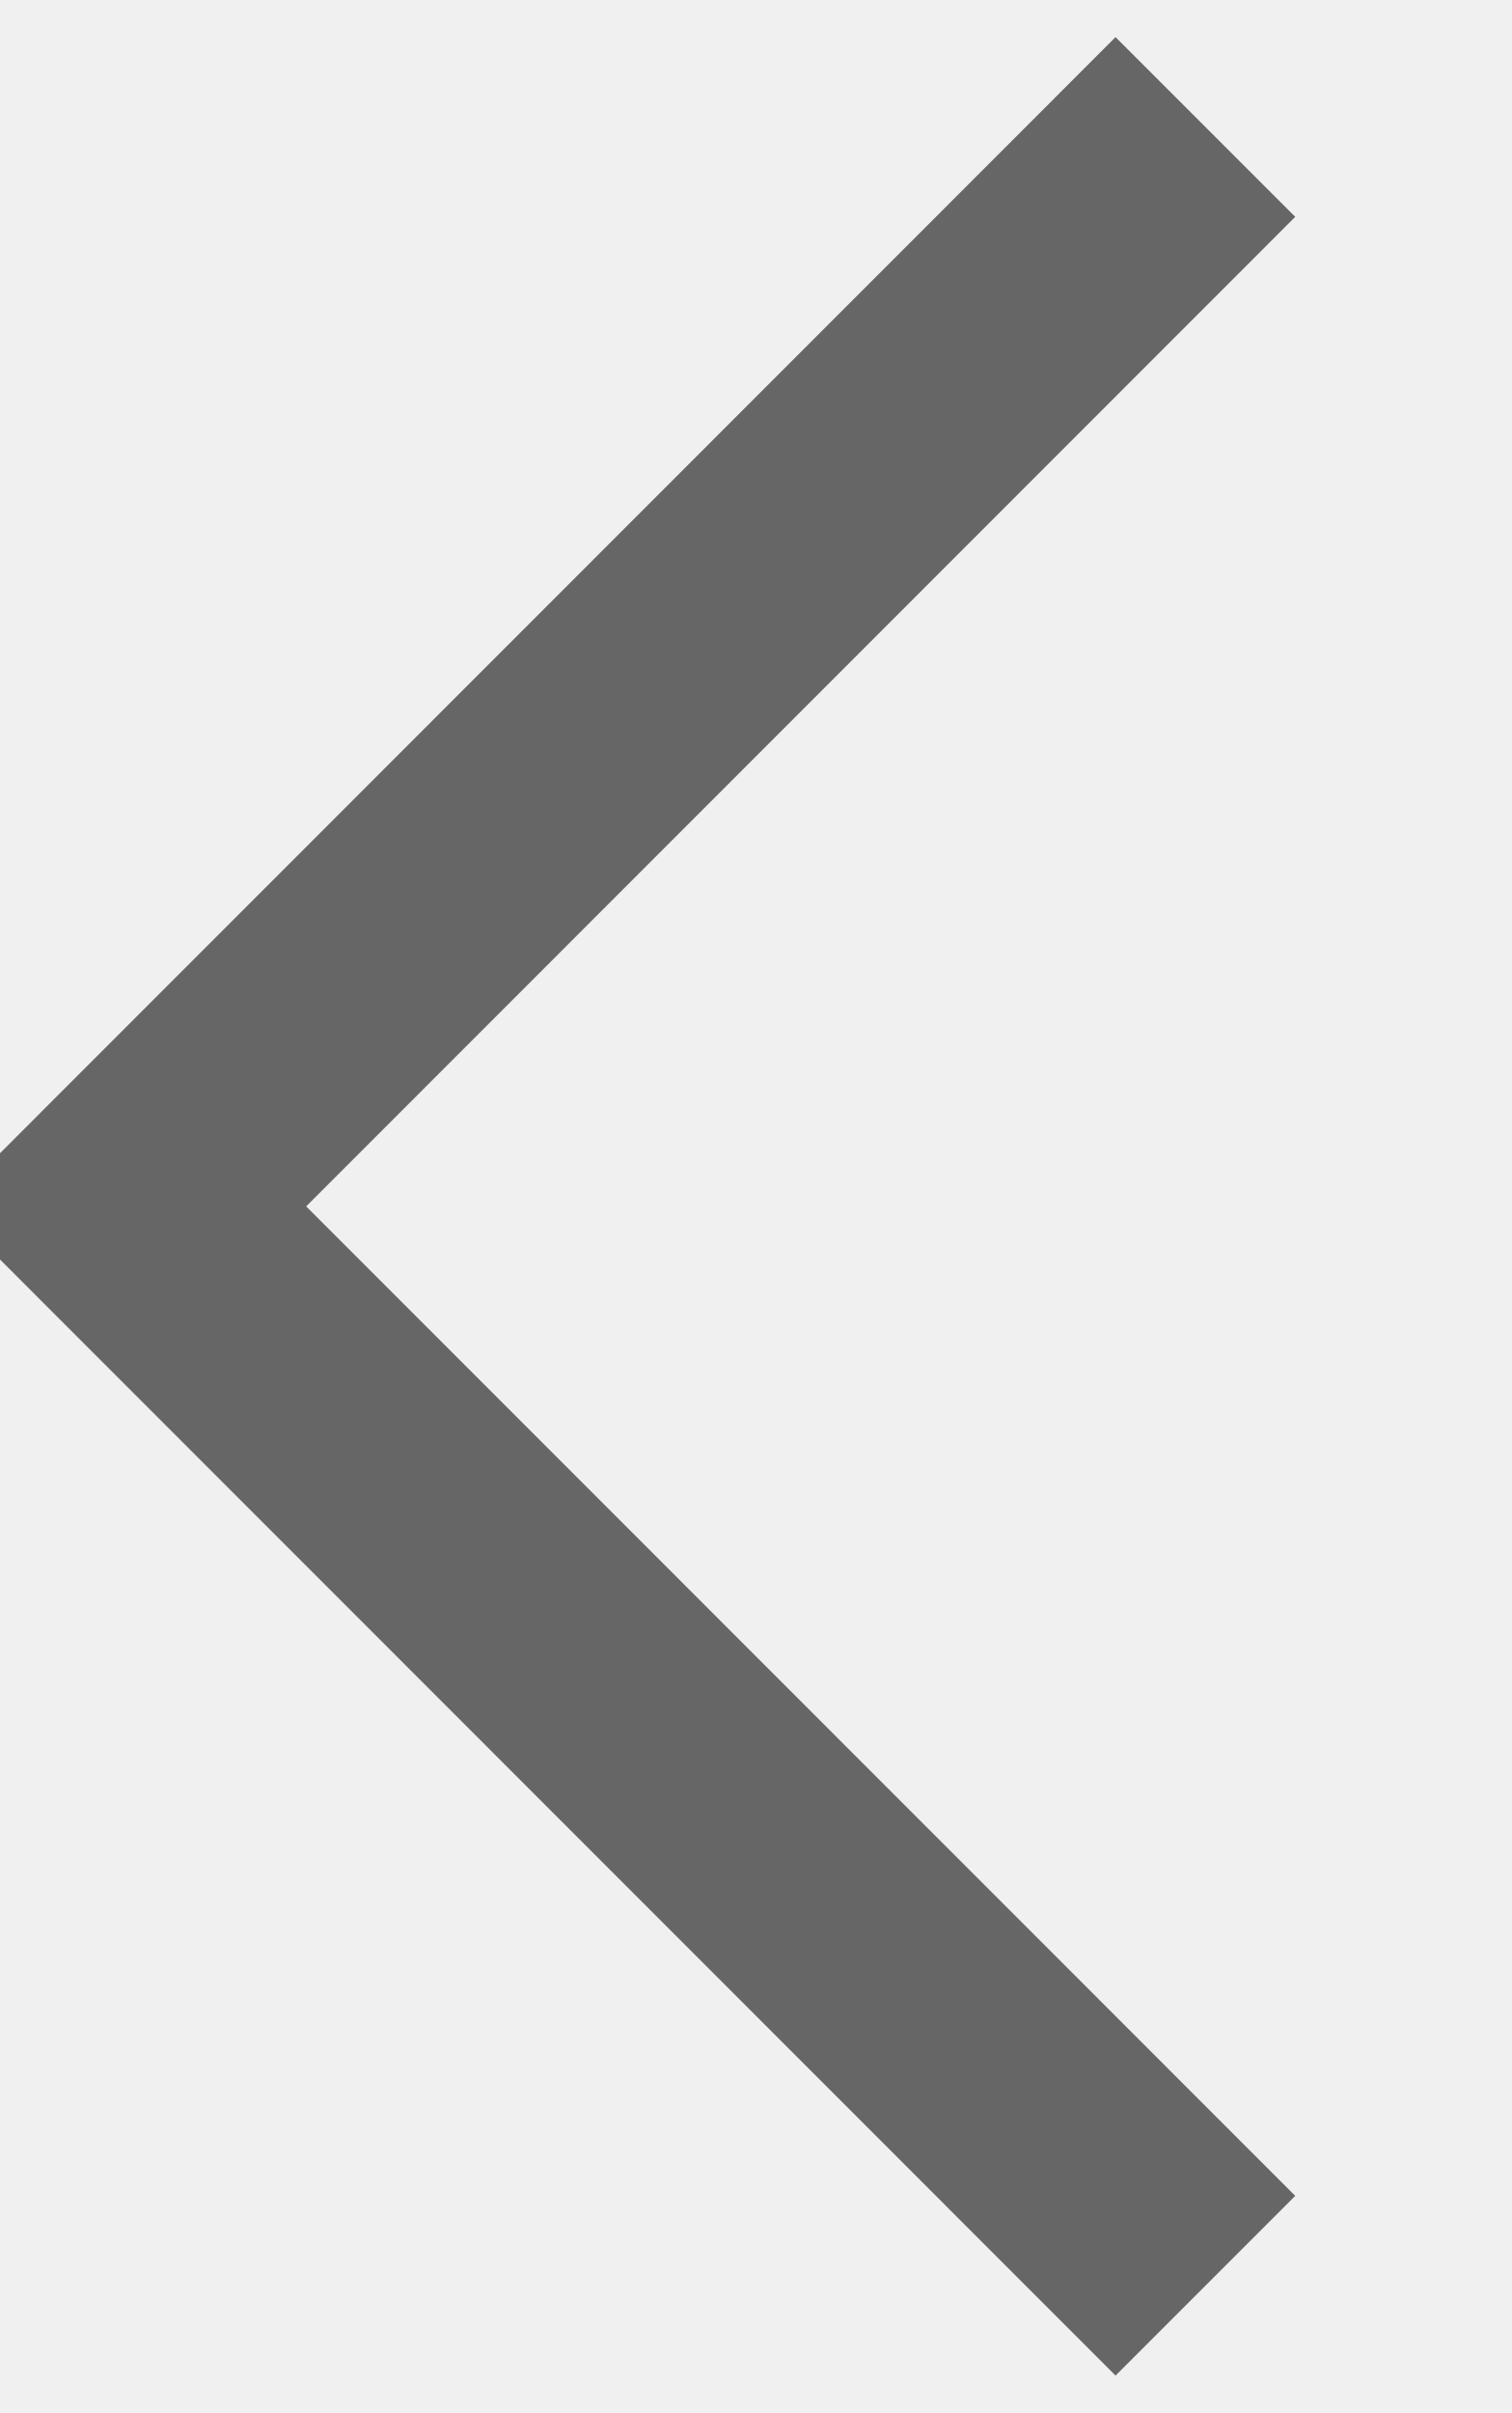
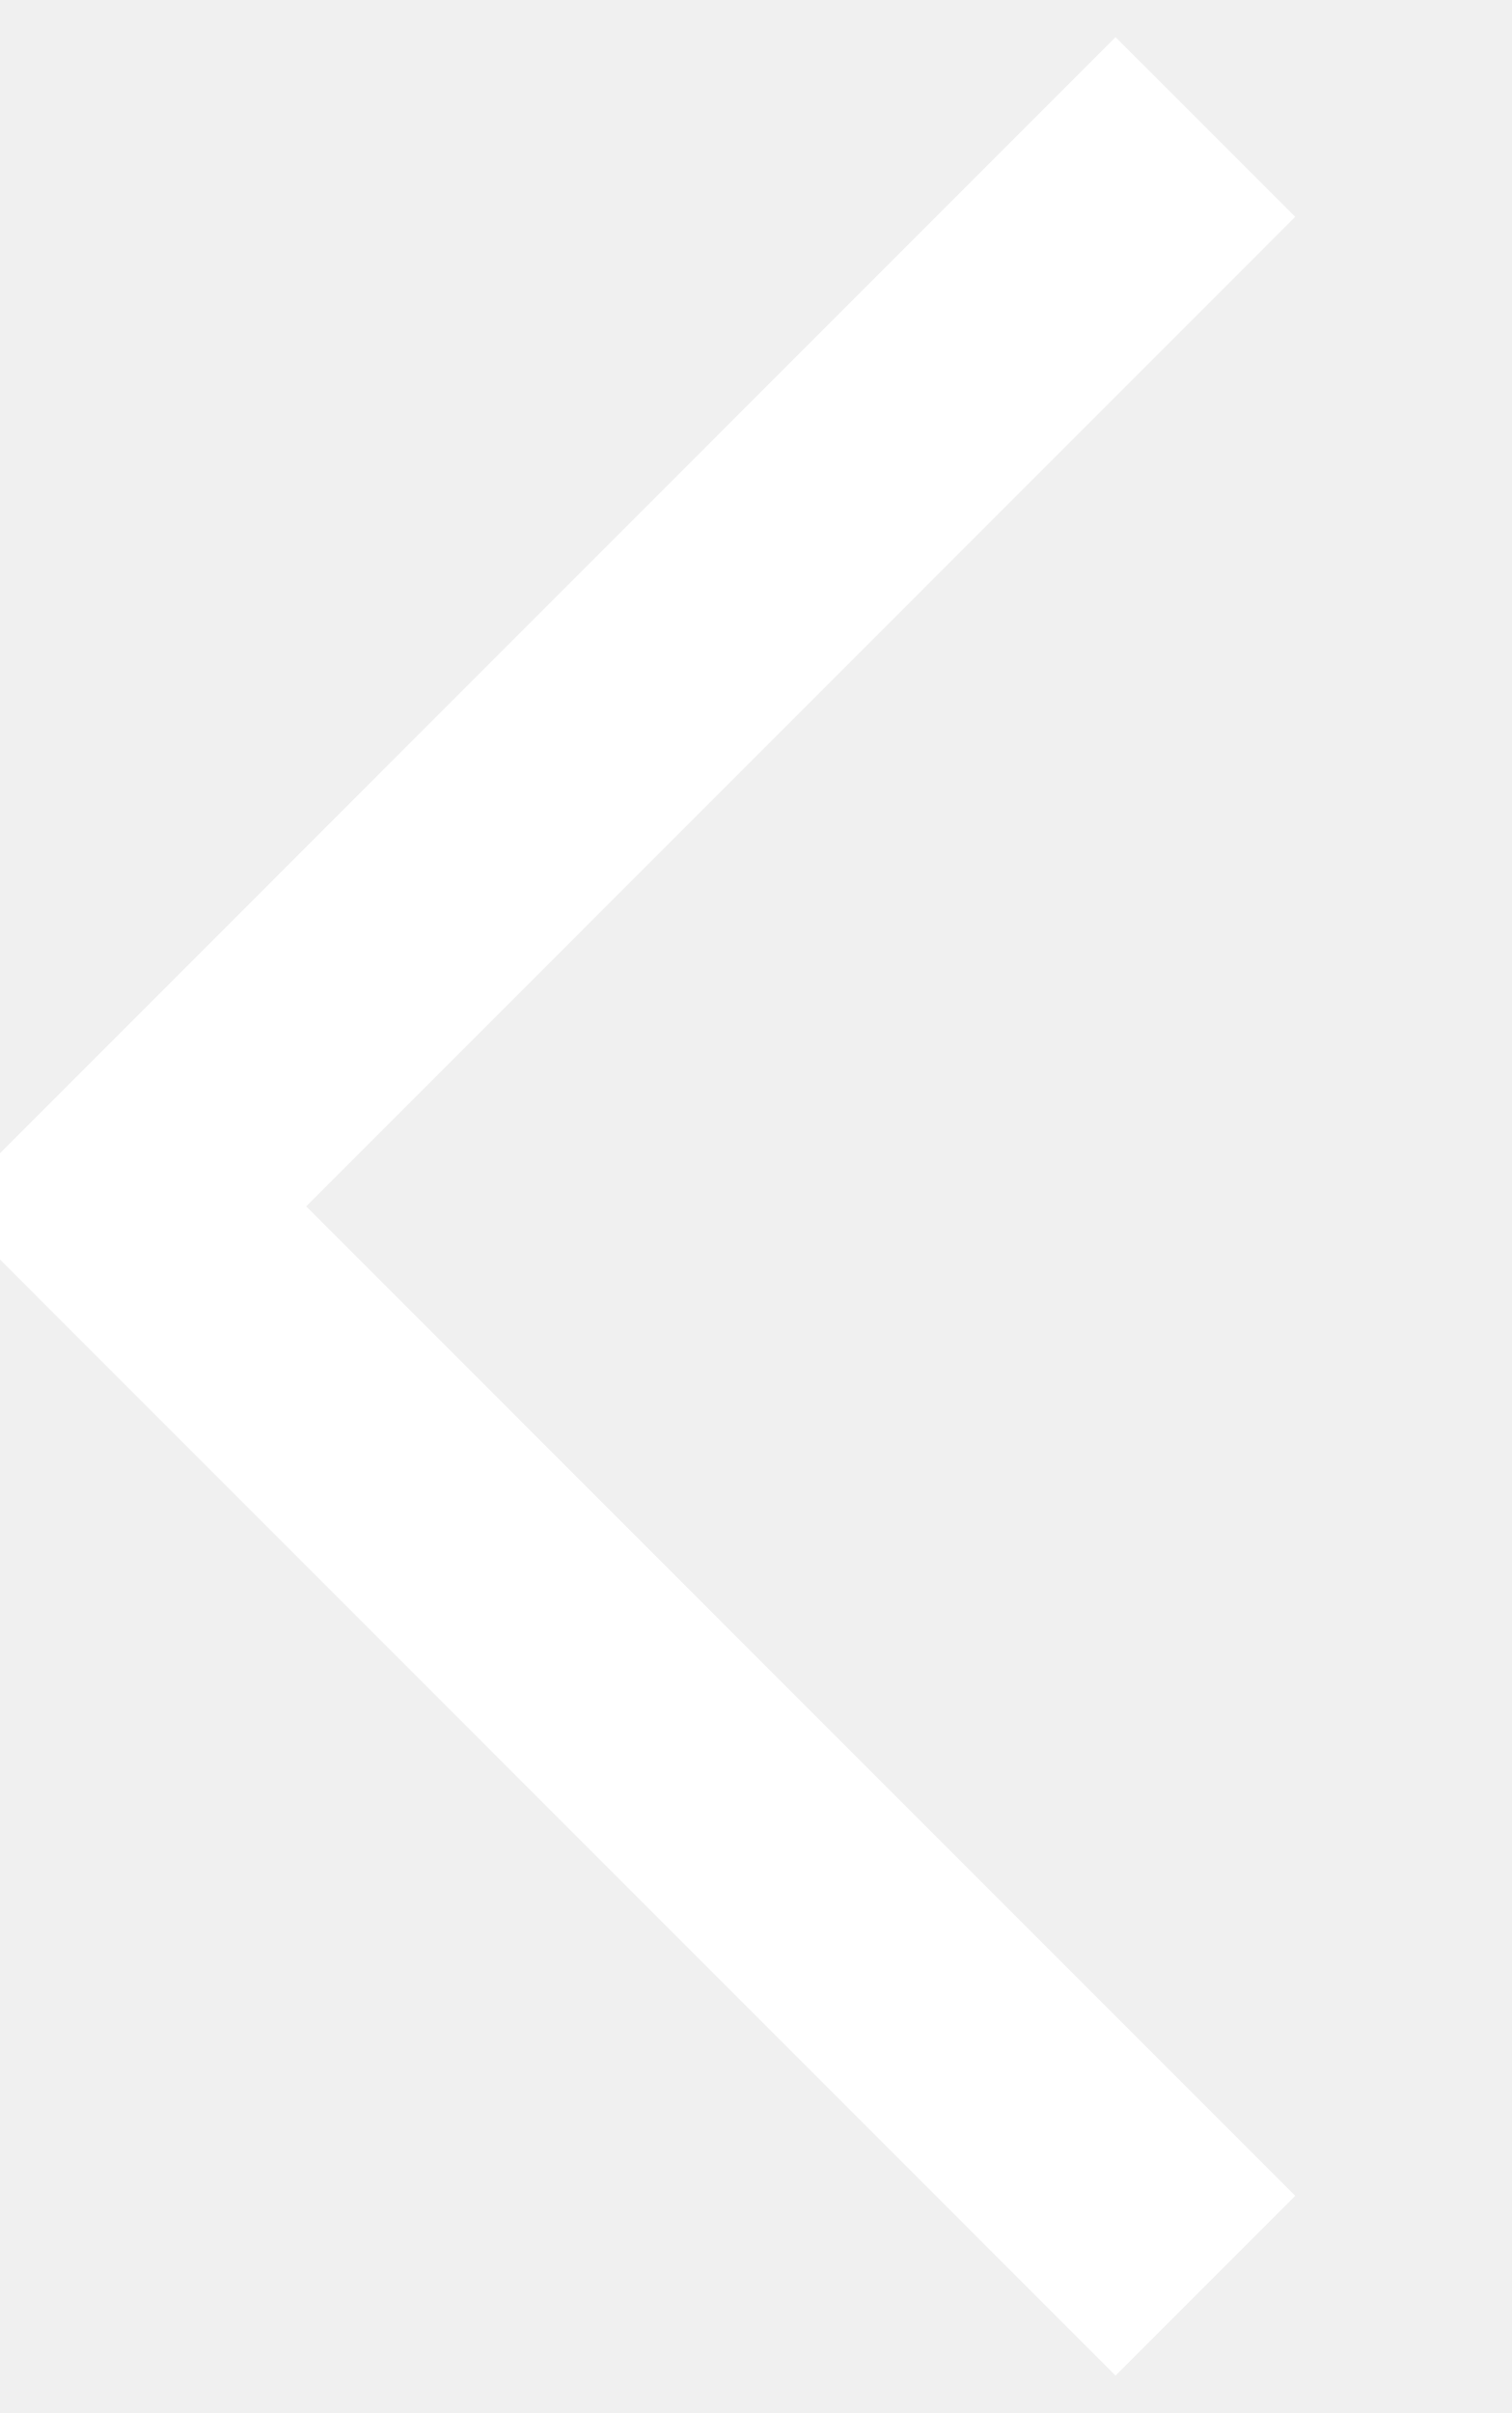
<svg xmlns="http://www.w3.org/2000/svg" width="29.75" height="47.469" viewBox="0 0 29.75 47.469">
  <defs>
    <style>
      .cls-1 {
        fill: none;
-         stroke: #666;
+         stroke: #fff;
        stroke-width: 5px;
        fill-rule: evenodd;
      }
    </style>
  </defs>
  <path id="arrow_left_events" class="cls-1" d="M1143.53,907.246l-21.23-21.233,21.23-21.234" transform="translate(-1119.81 -862.281)" />
</svg>
